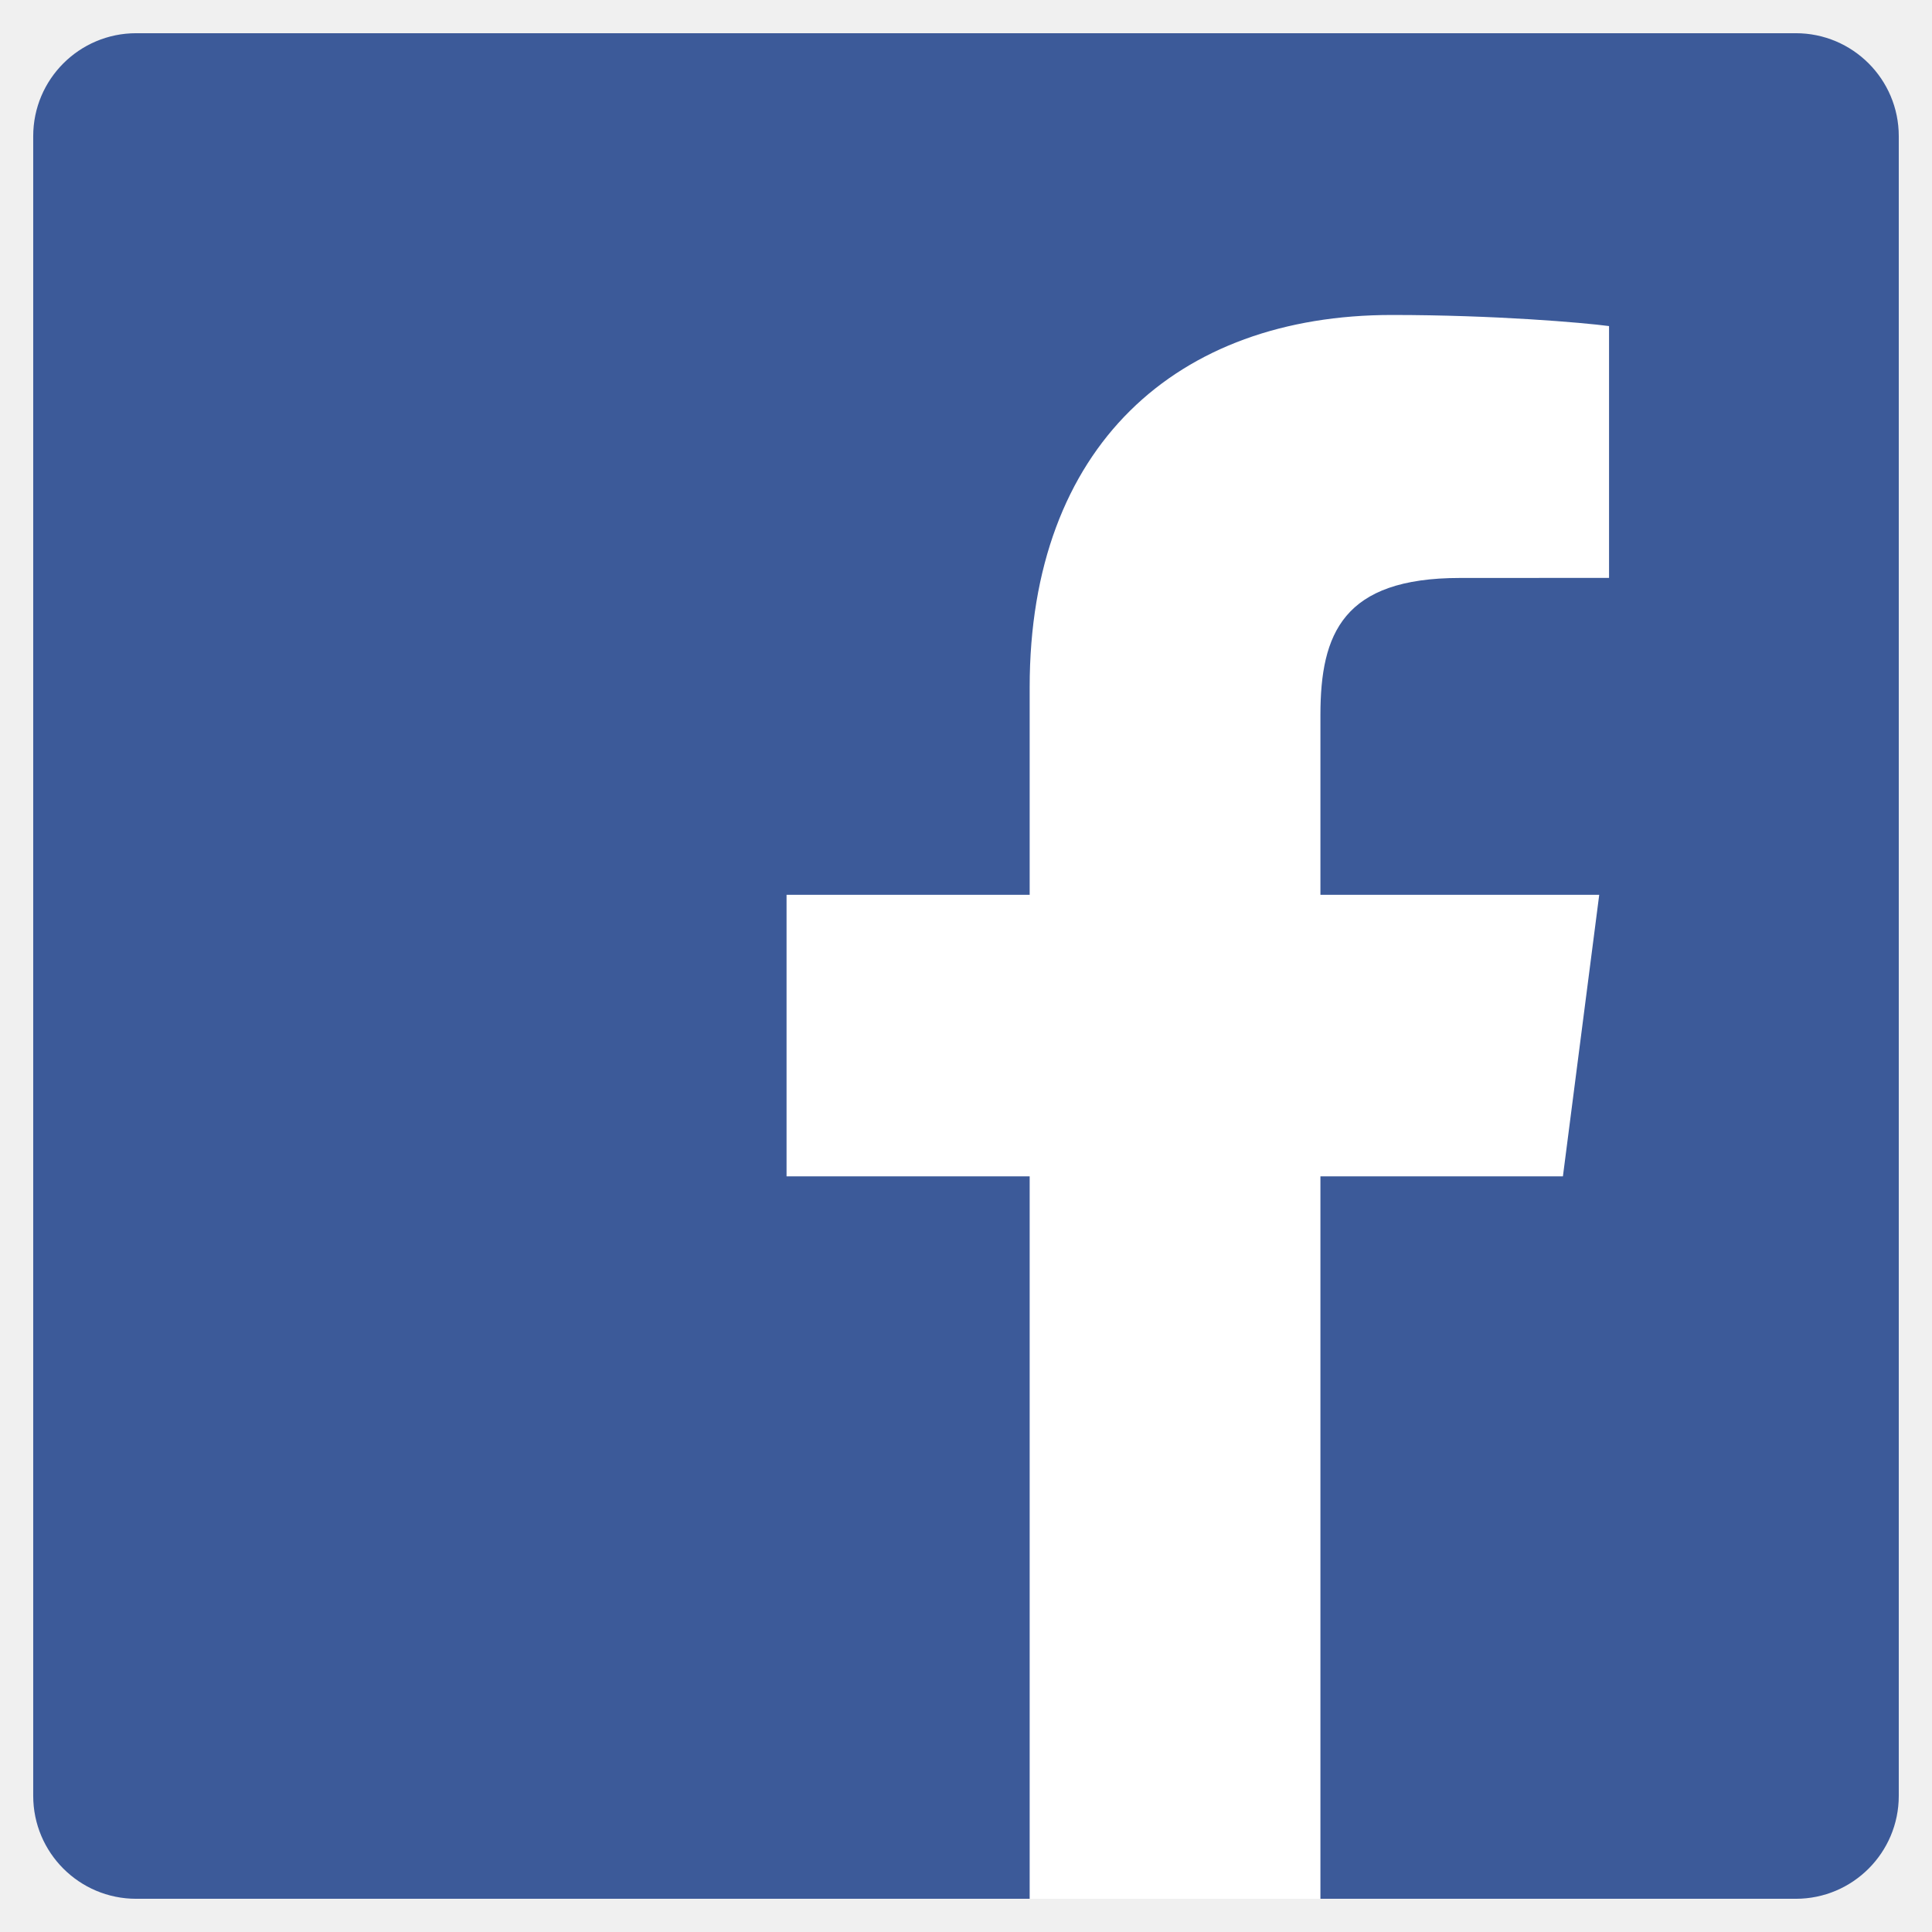
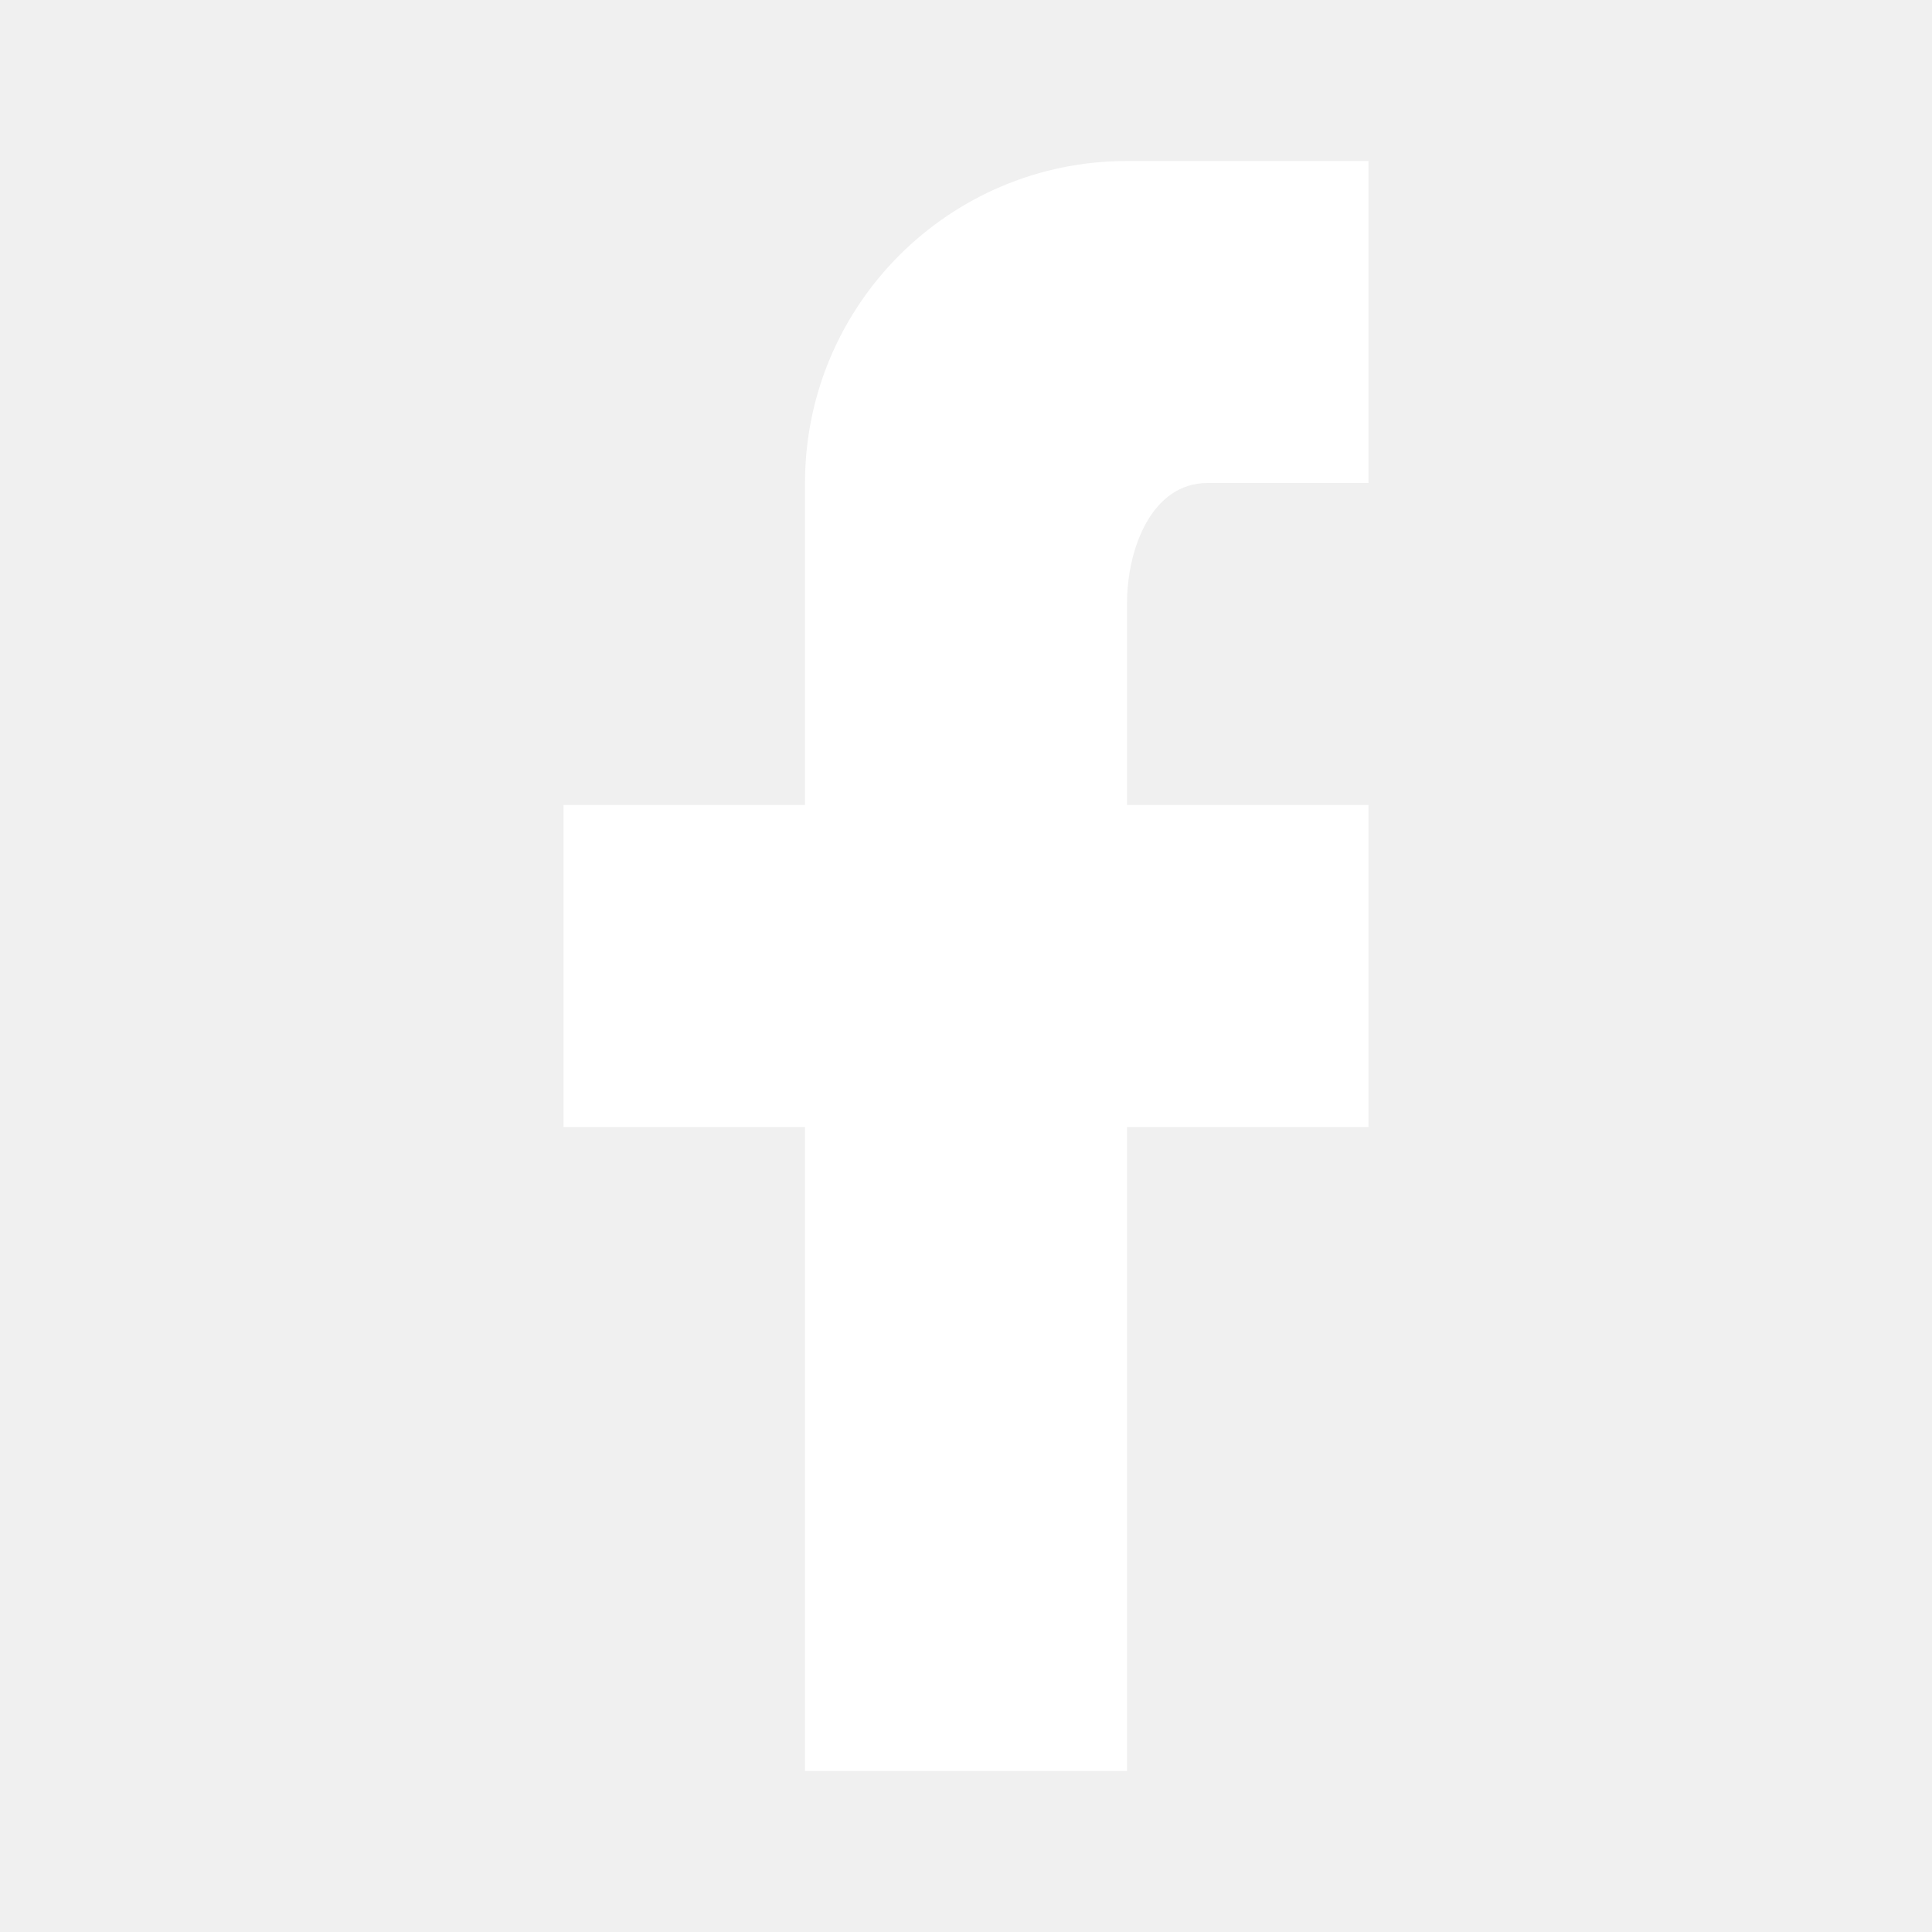
- <svg xmlns="http://www.w3.org/2000/svg" version="1.1" id="Layer_1" x="0px" y="0px" width="266.893px" height="266.895px" viewBox="0 0 266.893 266.895" enable-background="new 0 0 266.893 266.895" xml:space="preserve">
-   <path id="Blue_1_" fill="#3C5A99" d="M248.082,262.307c7.854,0,14.223-6.369,14.223-14.225V18.812  c0-7.857-6.368-14.224-14.223-14.224H18.812c-7.857,0-14.224,6.367-14.224,14.224v229.27c0,7.855,6.366,14.225,14.224,14.225  H248.082z" />
-   <path id="f" fill="#FFFFFF" d="M182.409,262.307v-99.803h33.499l5.016-38.895h-38.515V98.777c0-11.261,3.127-18.935,19.275-18.935  l20.596-0.009V45.045c-3.562-0.474-15.788-1.533-30.012-1.533c-29.695,0-50.025,18.126-50.025,51.413v28.684h-33.585v38.895h33.585  v99.803H182.409z" />
+ <svg xmlns="http://www.w3.org/2000/svg" version="1.1" width="24" height="24" viewBox="0 0 24 24" id="svg2">
+   <defs id="defs8" />
+   <path d="M17,2V2H17V6H15C14.31,6 14,6.81 14,7.5V10H14L17,10V14H14V22H10V14H7V10H10V6A4,4 0 0,1 14,2H17Z" id="path4" style="fill:#ffffff;fill-opacity:1" />
</svg>
